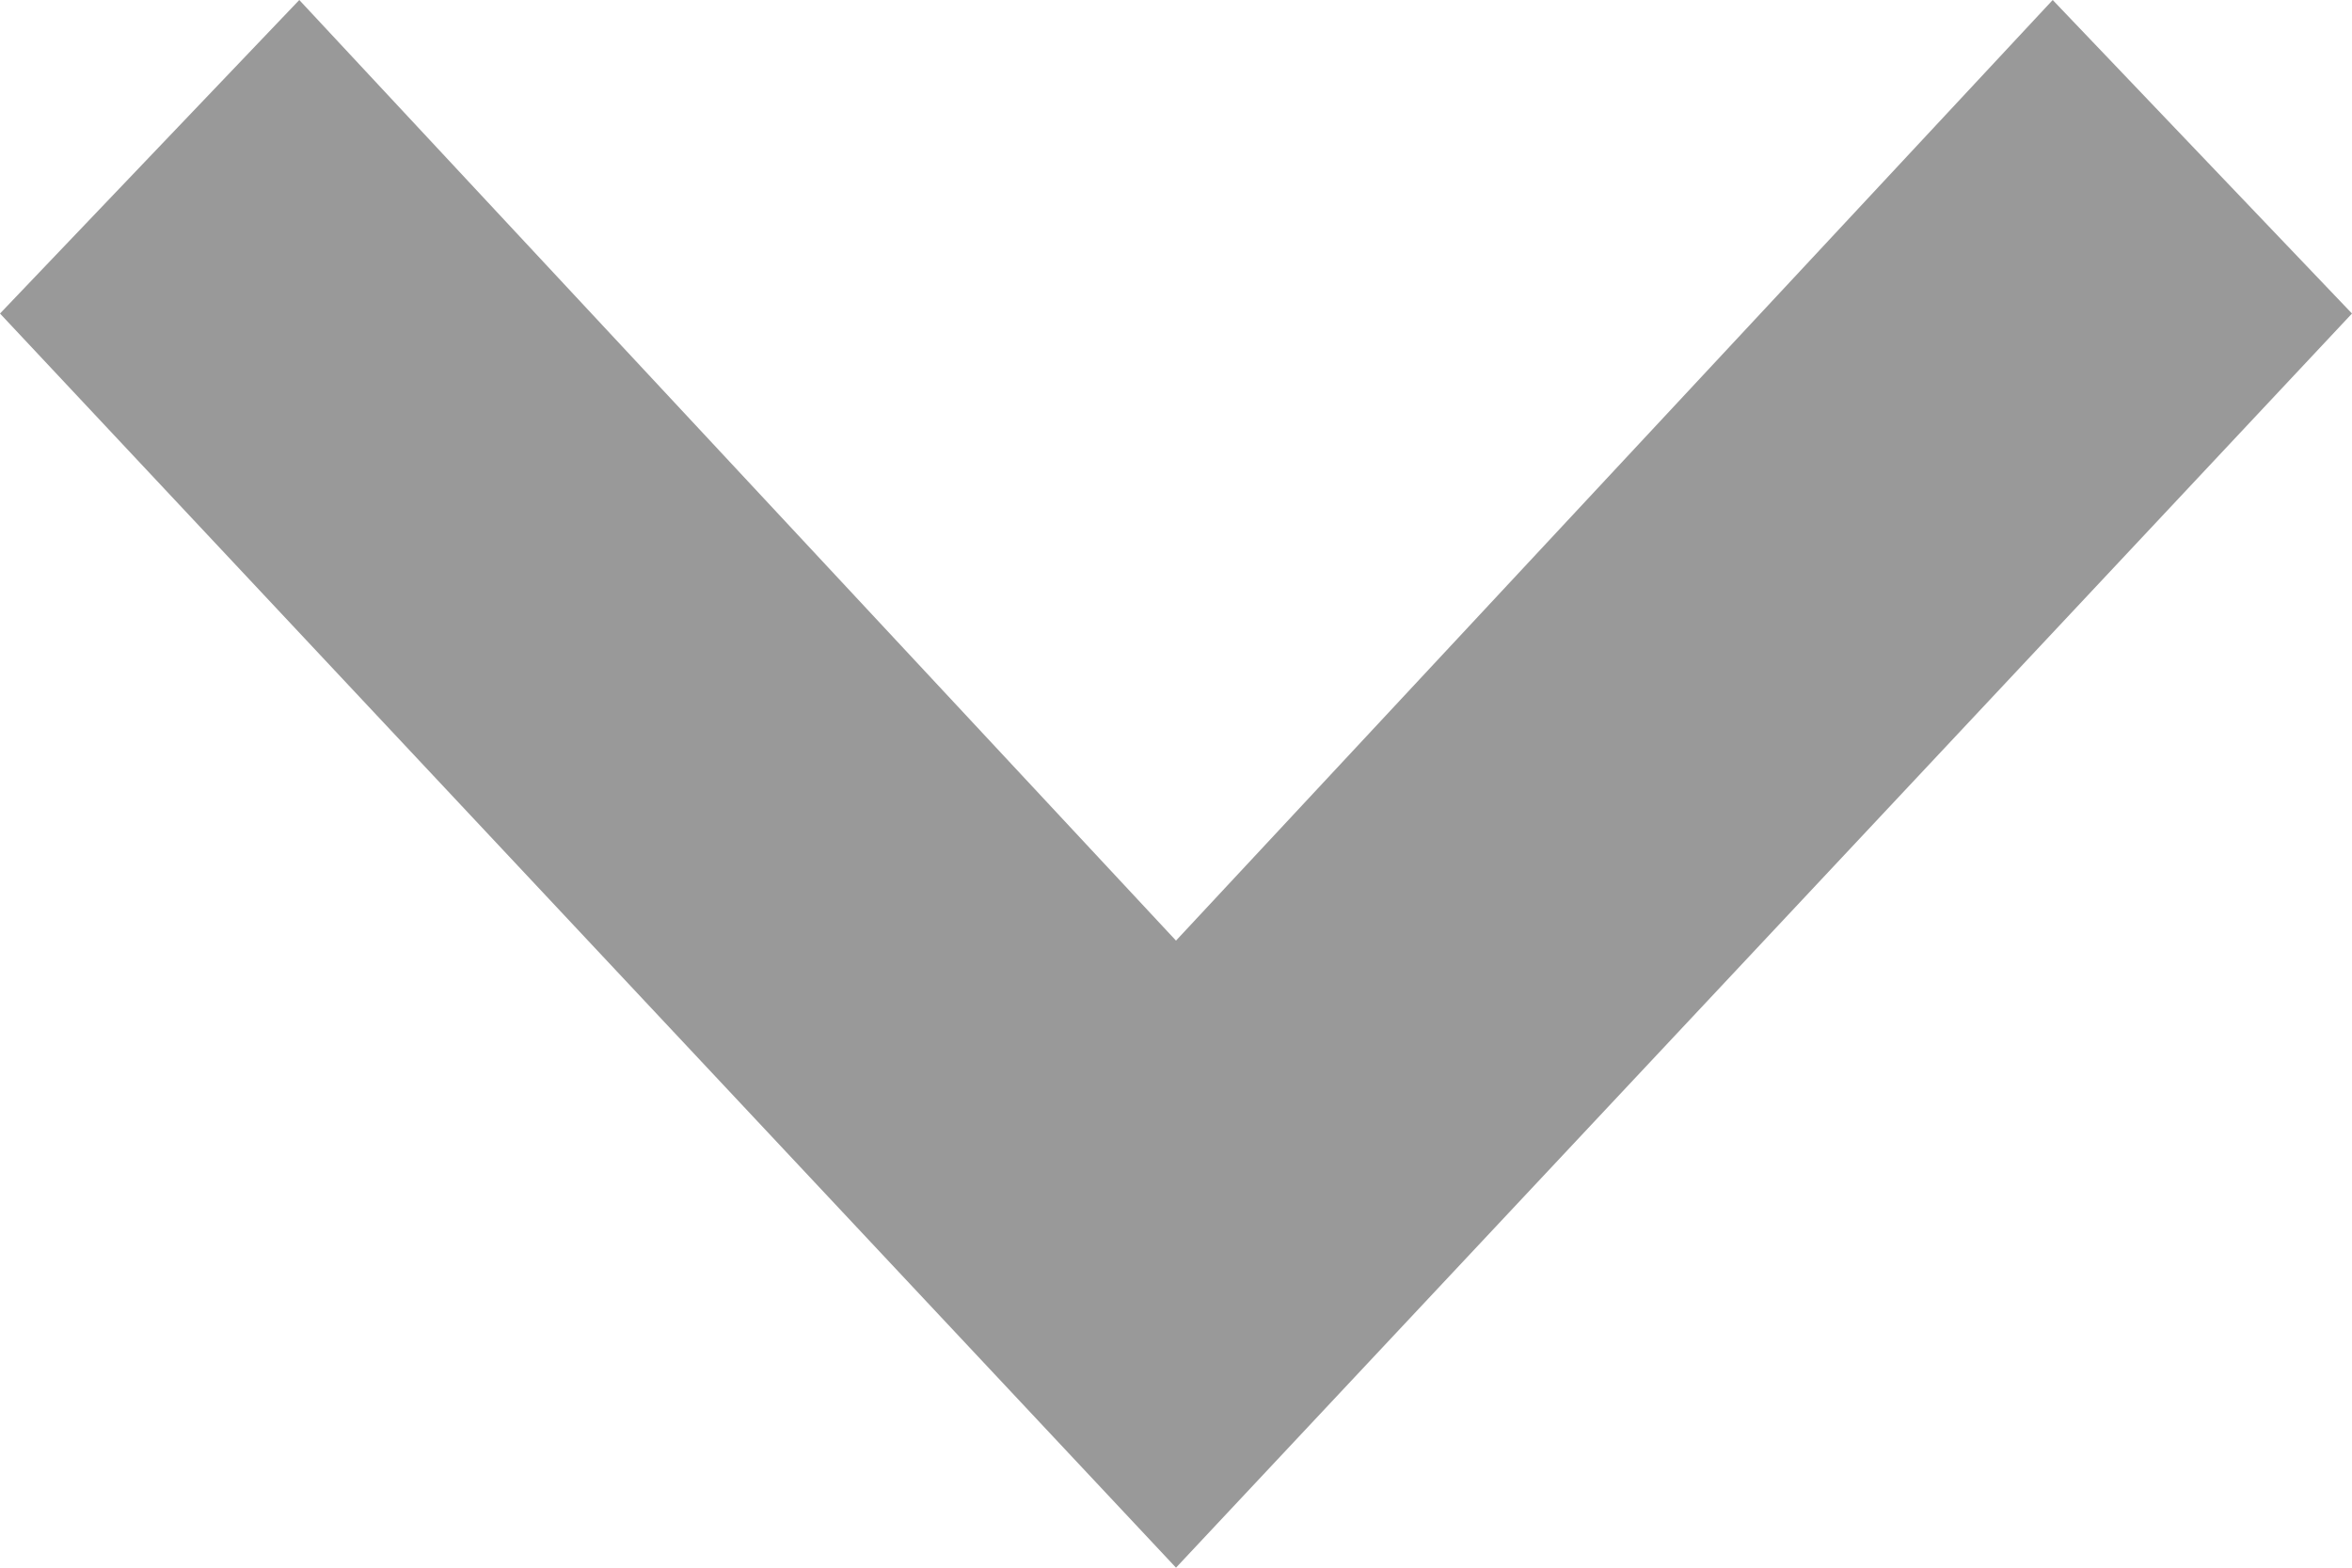
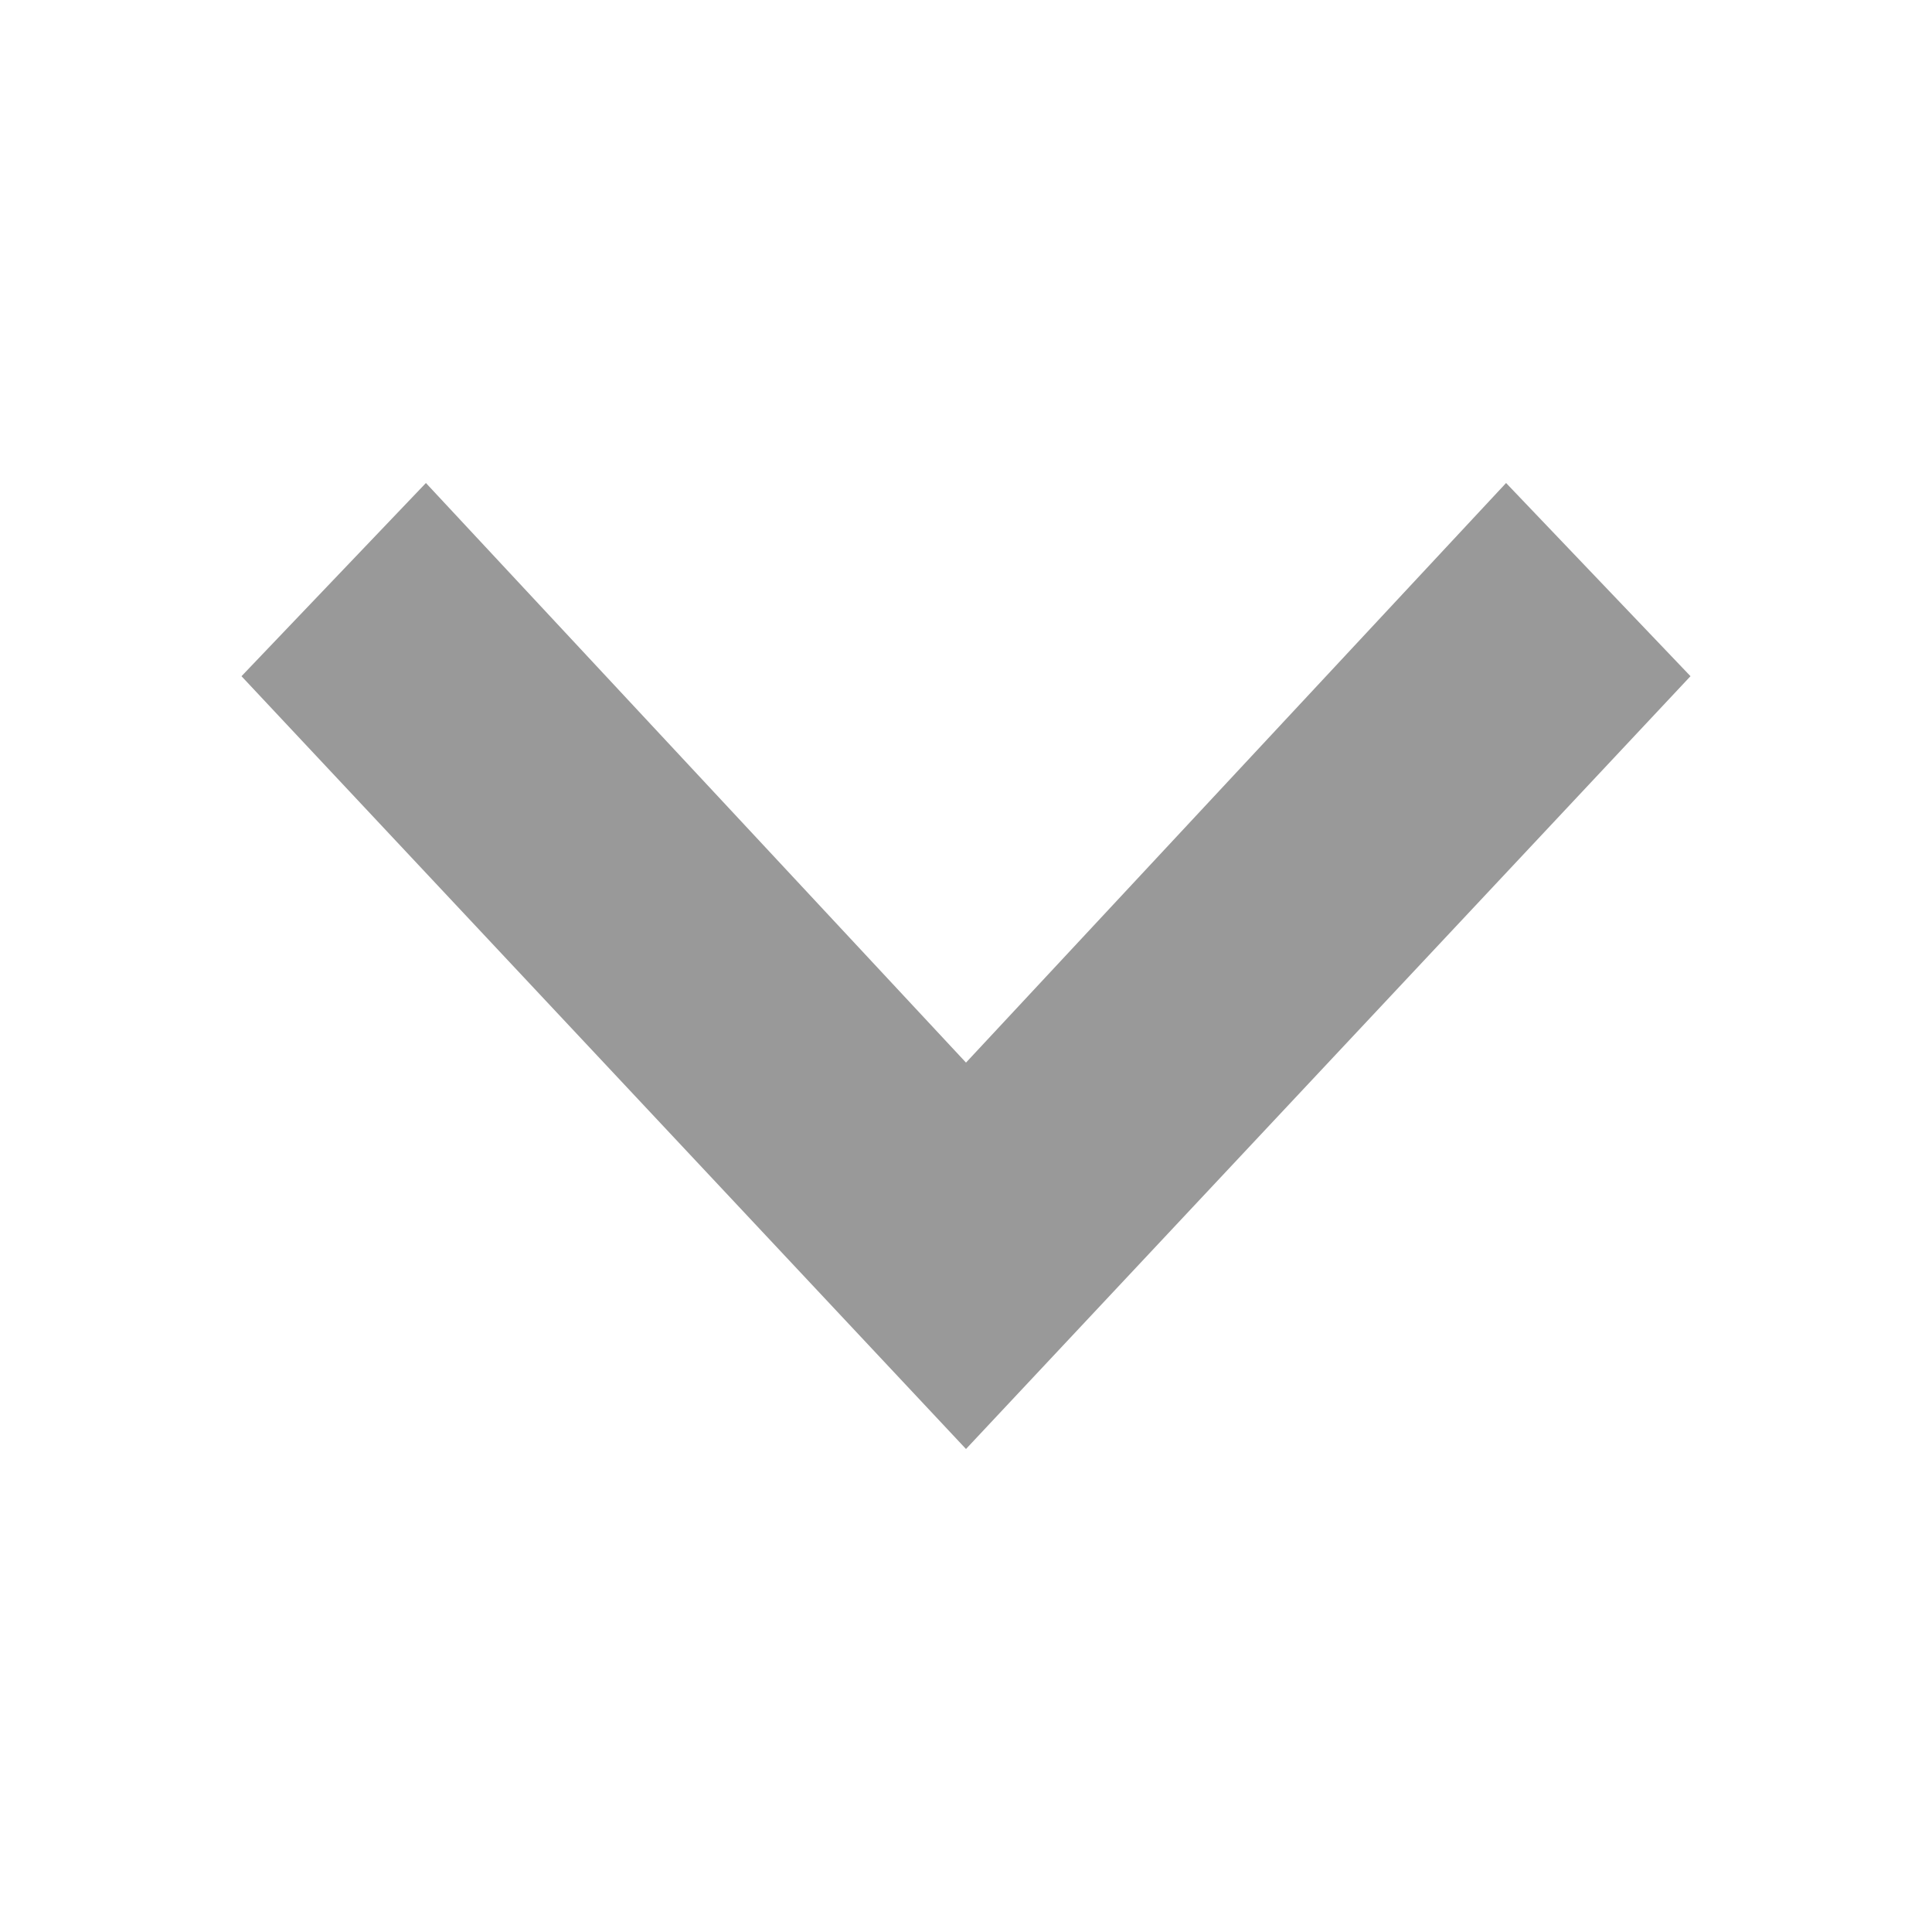
- <svg xmlns="http://www.w3.org/2000/svg" width="12px" height="8px" viewBox="0 0 12 8" version="1.1">
-   <g id="箭头-下" stroke="none" stroke-width="1" fill="none" fill-rule="evenodd">
-     <polygon id="Shape" fill="#999999" fill-rule="nonzero" points="10.473 0 6 4.8 1.527 0 0 1.6 6 8 12 1.6" />
+ <svg xmlns="http://www.w3.org/2000/svg" width="1024px" height="1024px" viewBox="0 0 1024 1024" version="1.1">
+   <g id="箭头/下" stroke="none" stroke-width="1" fill="none" fill-rule="evenodd">
+     <polygon id="Shape" fill="#999999" fill-rule="nonzero" points="798.255 256 512 563.2 225.745 256 128 358.4 512 768 896 358.4" />
  </g>
</svg>
